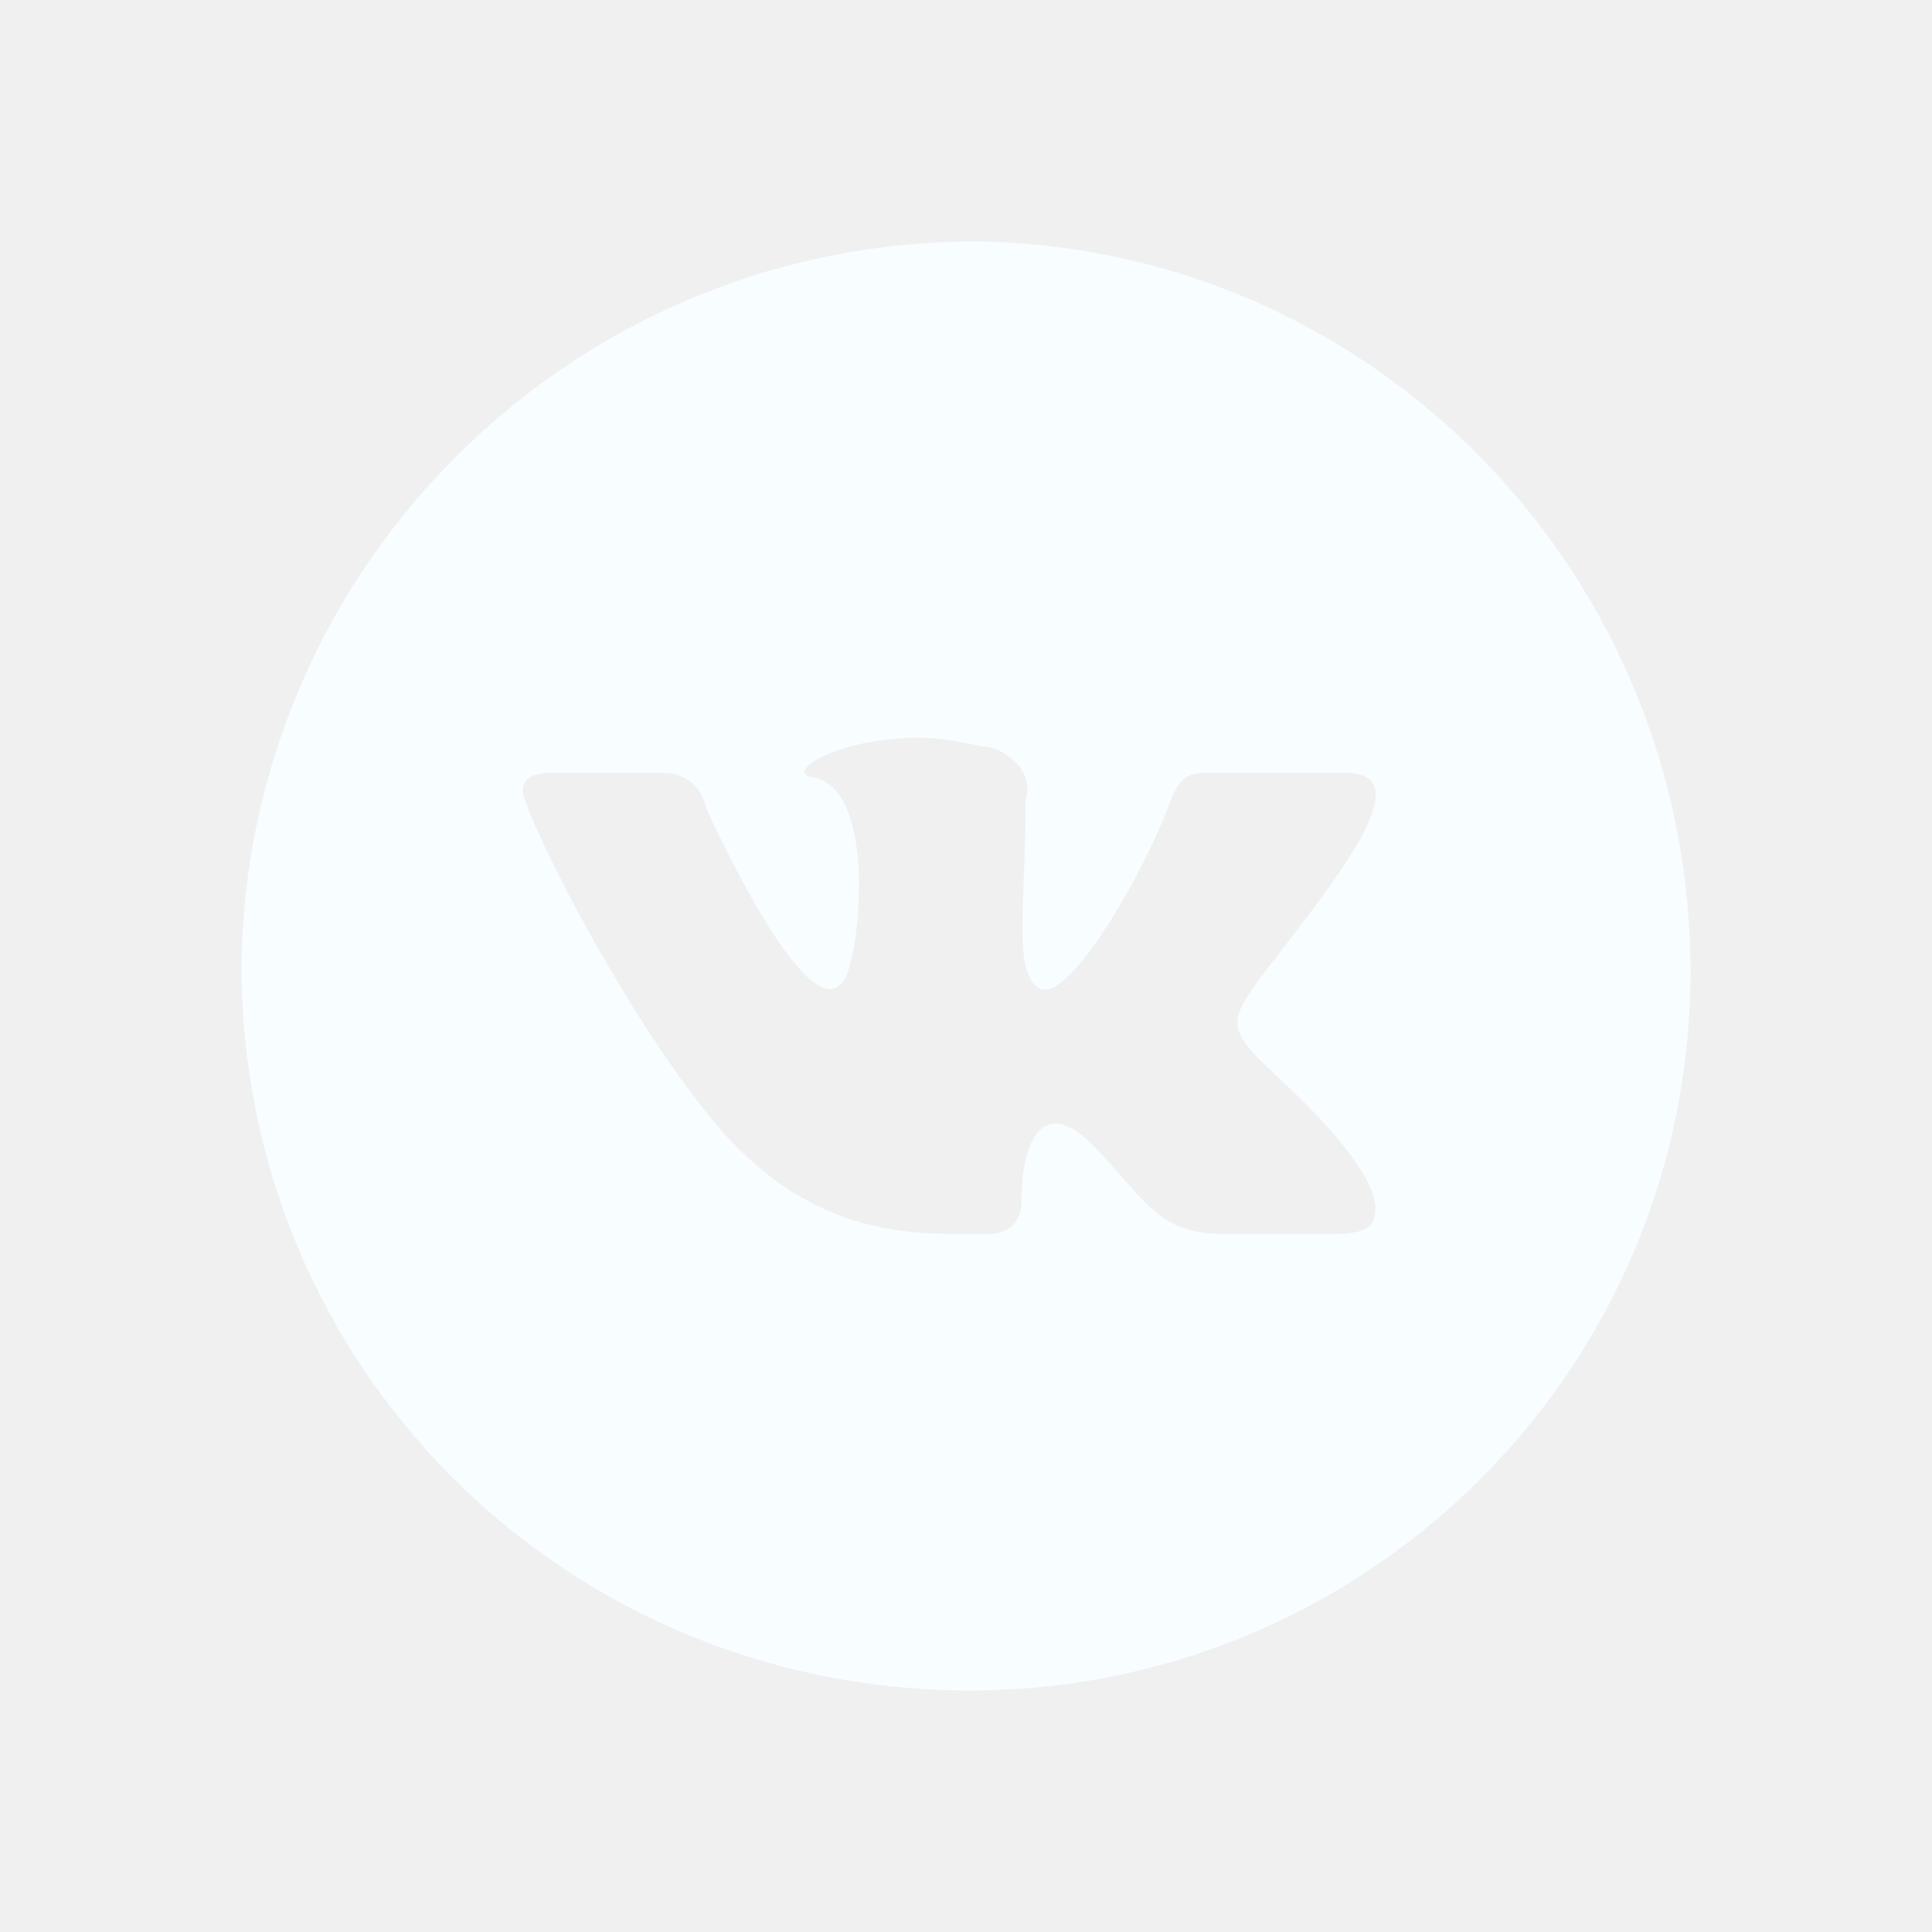
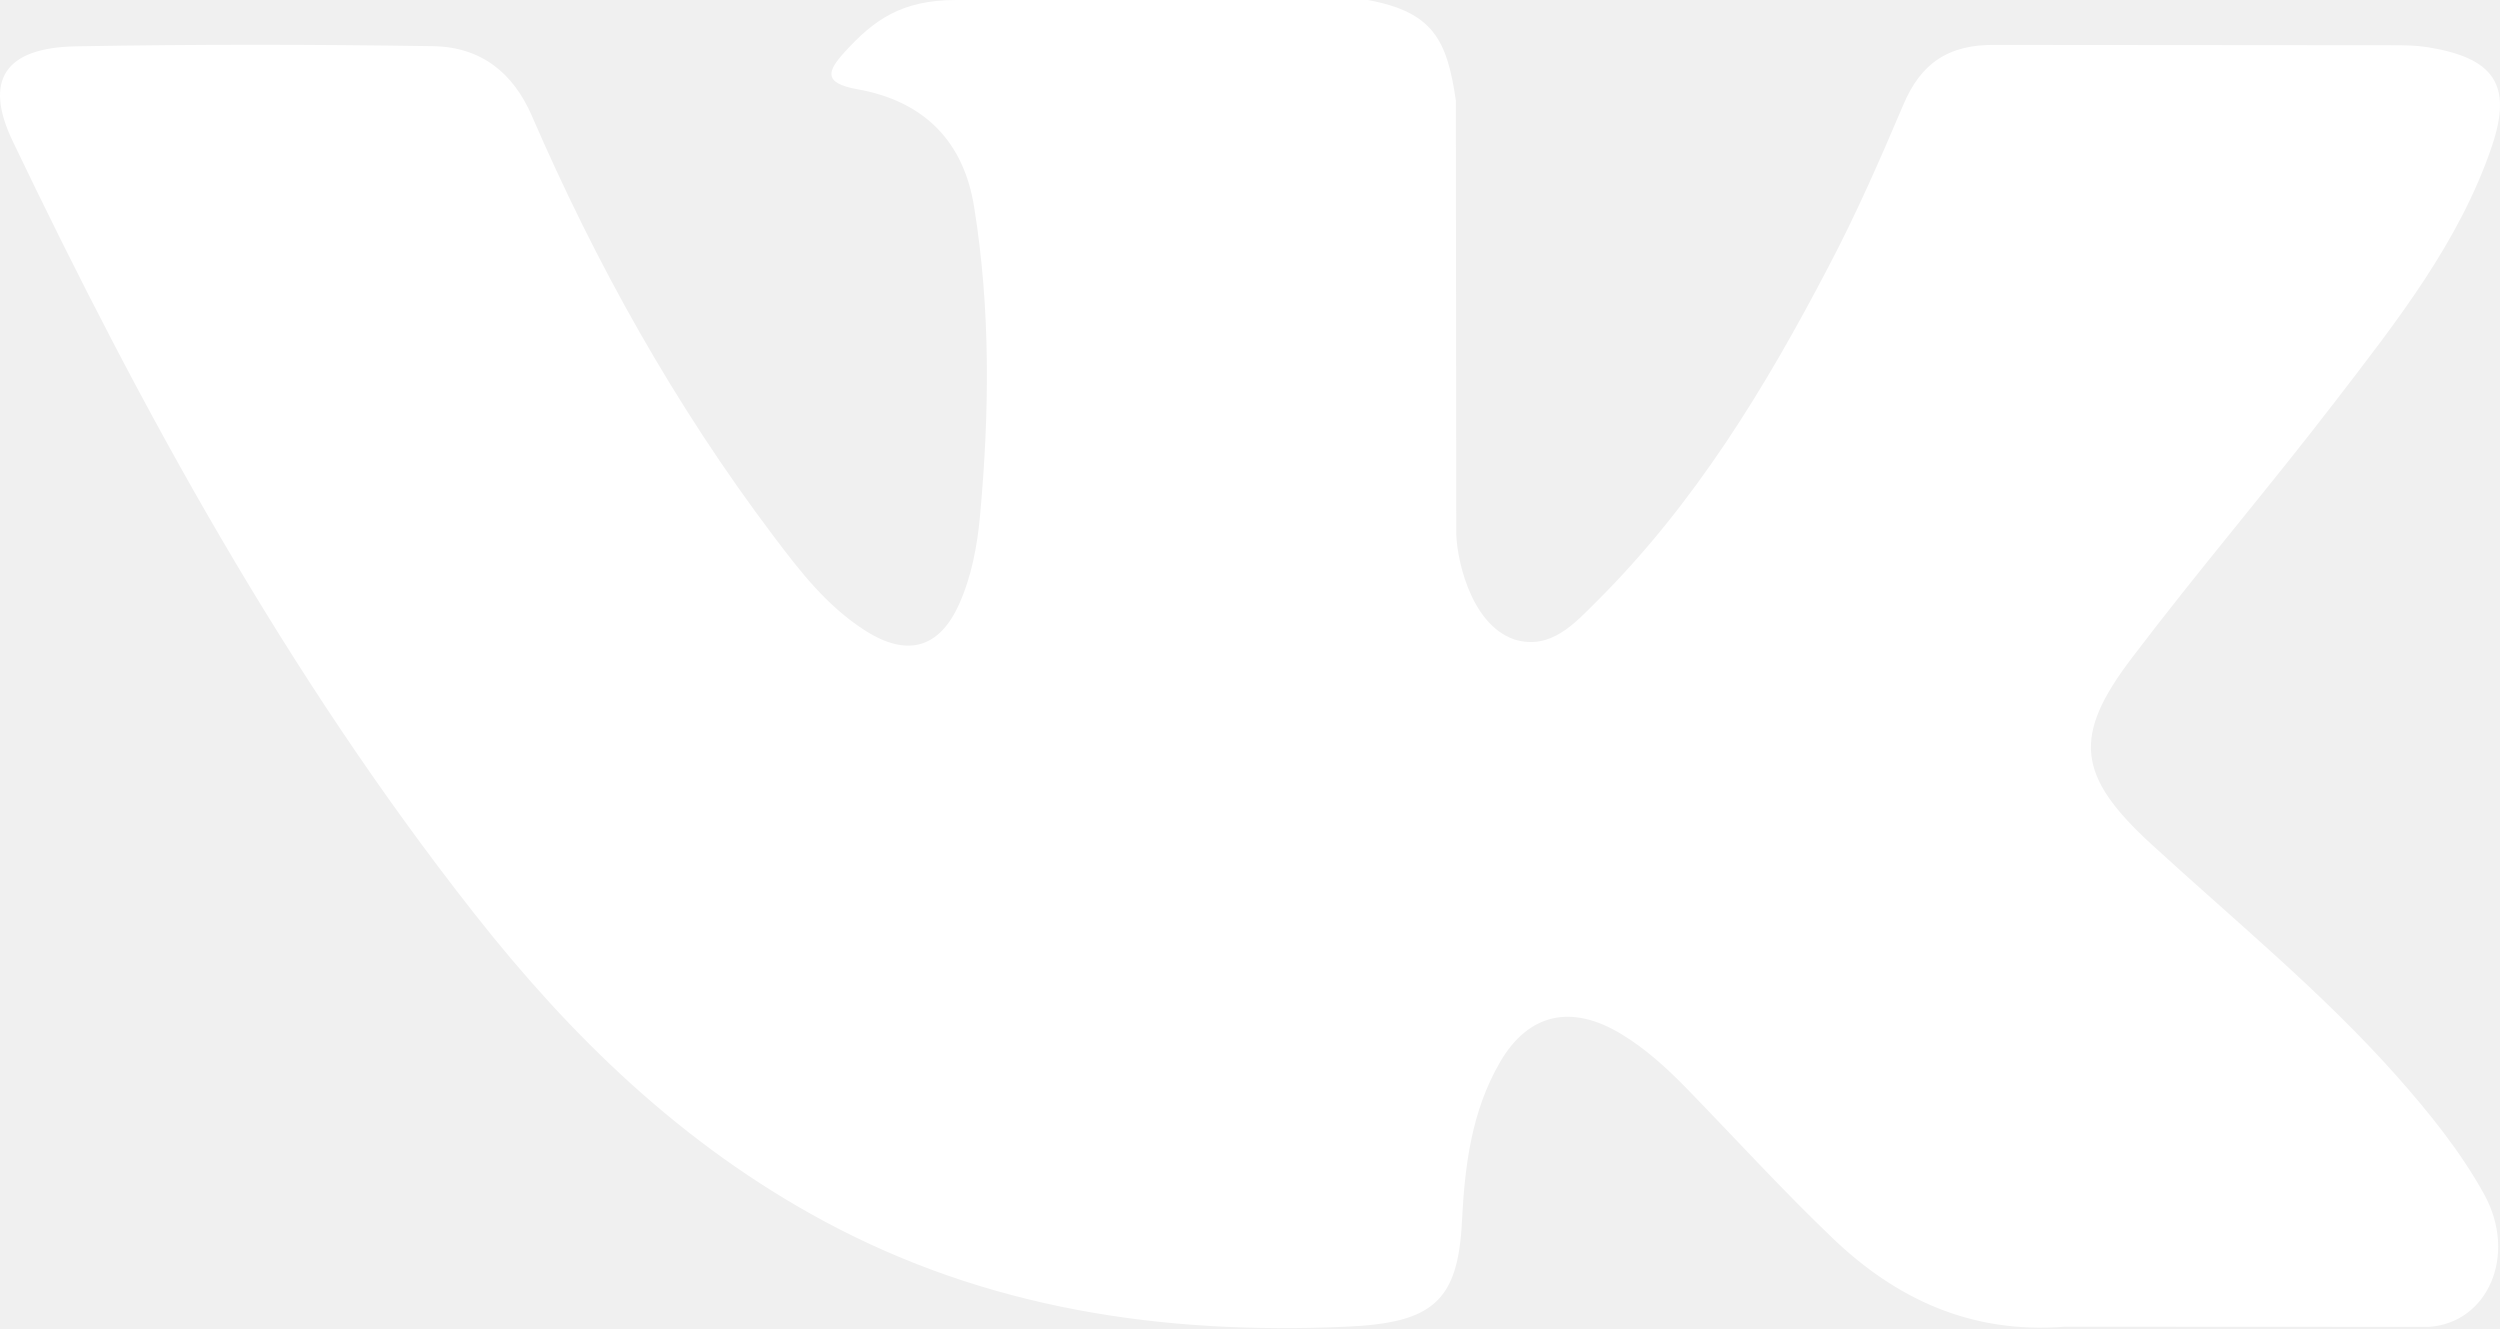
- <svg xmlns="http://www.w3.org/2000/svg" width="40" height="40" viewBox="0 0 40 40" fill="none">
-   <path d="M26.617 22.454C25.382 21.273 25.294 21.273 26.352 19.909C27.676 18.182 29.441 16 27.852 16H24.941C24.411 16 24.323 16.364 24.146 16.818C23.441 18.546 22.029 20.818 21.5 20.454C20.97 20.091 21.235 18.727 21.235 16.546C21.323 16.273 21.235 16 21.058 15.818C20.882 15.637 20.617 15.455 20.352 15.455C19.911 15.364 19.47 15.273 19.029 15.273C17.353 15.273 16.206 16 16.823 16.091C17.97 16.273 17.882 18.818 17.617 19.909C17.176 21.818 15.412 18.455 14.617 16.727C14.529 16.273 14.176 16 13.735 16H11.441C11.088 16 10.823 16.091 10.823 16.364C10.823 16.818 13.029 21.273 15.059 23.545C17.088 25.727 19.117 25.545 20.529 25.545C20.705 25.545 20.882 25.454 20.97 25.363C21.058 25.272 21.147 25.091 21.147 24.909C21.147 23.454 21.676 22.727 22.646 23.727C23.705 24.818 23.97 25.545 25.294 25.545H27.676C28.293 25.545 28.47 25.363 28.47 25.091C28.558 24.454 27.499 23.273 26.617 22.454ZM20.352 5.001C28.558 5.183 35.087 12.001 34.999 20.273C34.911 28.545 28.117 35.09 19.911 34.999C11.617 34.908 5 28.272 5 20C5.088 11.637 11.97 4.91 20.352 5.001Z" fill="#F8FDFF" />
+ <svg xmlns="http://www.w3.org/2000/svg" width="32" height="17" viewBox="0 0 32 17" fill="none">
+   <path fill-rule="evenodd" clip-rule="evenodd" d="M27.541 10.809C28.602 11.782 29.722 12.698 30.674 13.769C31.095 14.245 31.493 14.736 31.798 15.288C32.229 16.073 31.838 16.937 31.088 16.984L26.427 16.982C25.224 17.076 24.265 16.621 23.459 15.85C22.813 15.232 22.215 14.576 21.595 13.938C21.34 13.677 21.074 13.431 20.756 13.238C20.119 12.85 19.567 12.968 19.203 13.591C18.833 14.225 18.749 14.927 18.713 15.633C18.663 16.664 18.331 16.935 17.228 16.982C14.872 17.086 12.635 16.752 10.557 15.636C8.726 14.652 7.305 13.263 6.069 11.691C3.662 8.629 1.818 5.264 0.162 1.806C-0.211 1.026 0.061 0.608 0.977 0.593C2.498 0.566 4.019 0.568 5.541 0.591C6.159 0.6 6.569 0.933 6.807 1.481C7.63 3.38 8.637 5.187 9.901 6.862C10.237 7.308 10.58 7.754 11.069 8.068C11.61 8.415 12.021 8.3 12.276 7.735C12.437 7.376 12.508 6.99 12.544 6.606C12.665 5.285 12.681 3.967 12.469 2.65C12.339 1.829 11.847 1.297 10.973 1.142C10.528 1.062 10.594 0.907 10.81 0.668C11.185 0.256 11.537 0 12.239 0H17.508C18.338 0.154 18.522 0.503 18.635 1.287L18.64 6.781C18.631 7.084 18.801 7.984 19.383 8.185C19.849 8.328 20.156 7.978 20.435 7.701C21.697 6.444 22.597 4.959 23.401 3.421C23.758 2.744 24.065 2.042 24.363 1.34C24.583 0.82 24.929 0.563 25.554 0.575L30.625 0.579C30.775 0.579 30.927 0.581 31.073 0.604C31.927 0.741 32.161 1.086 31.897 1.869C31.482 3.098 30.672 4.122 29.881 5.151C29.036 6.25 28.131 7.31 27.293 8.415C26.522 9.424 26.584 9.933 27.541 10.809Z" fill="white" />
</svg>
